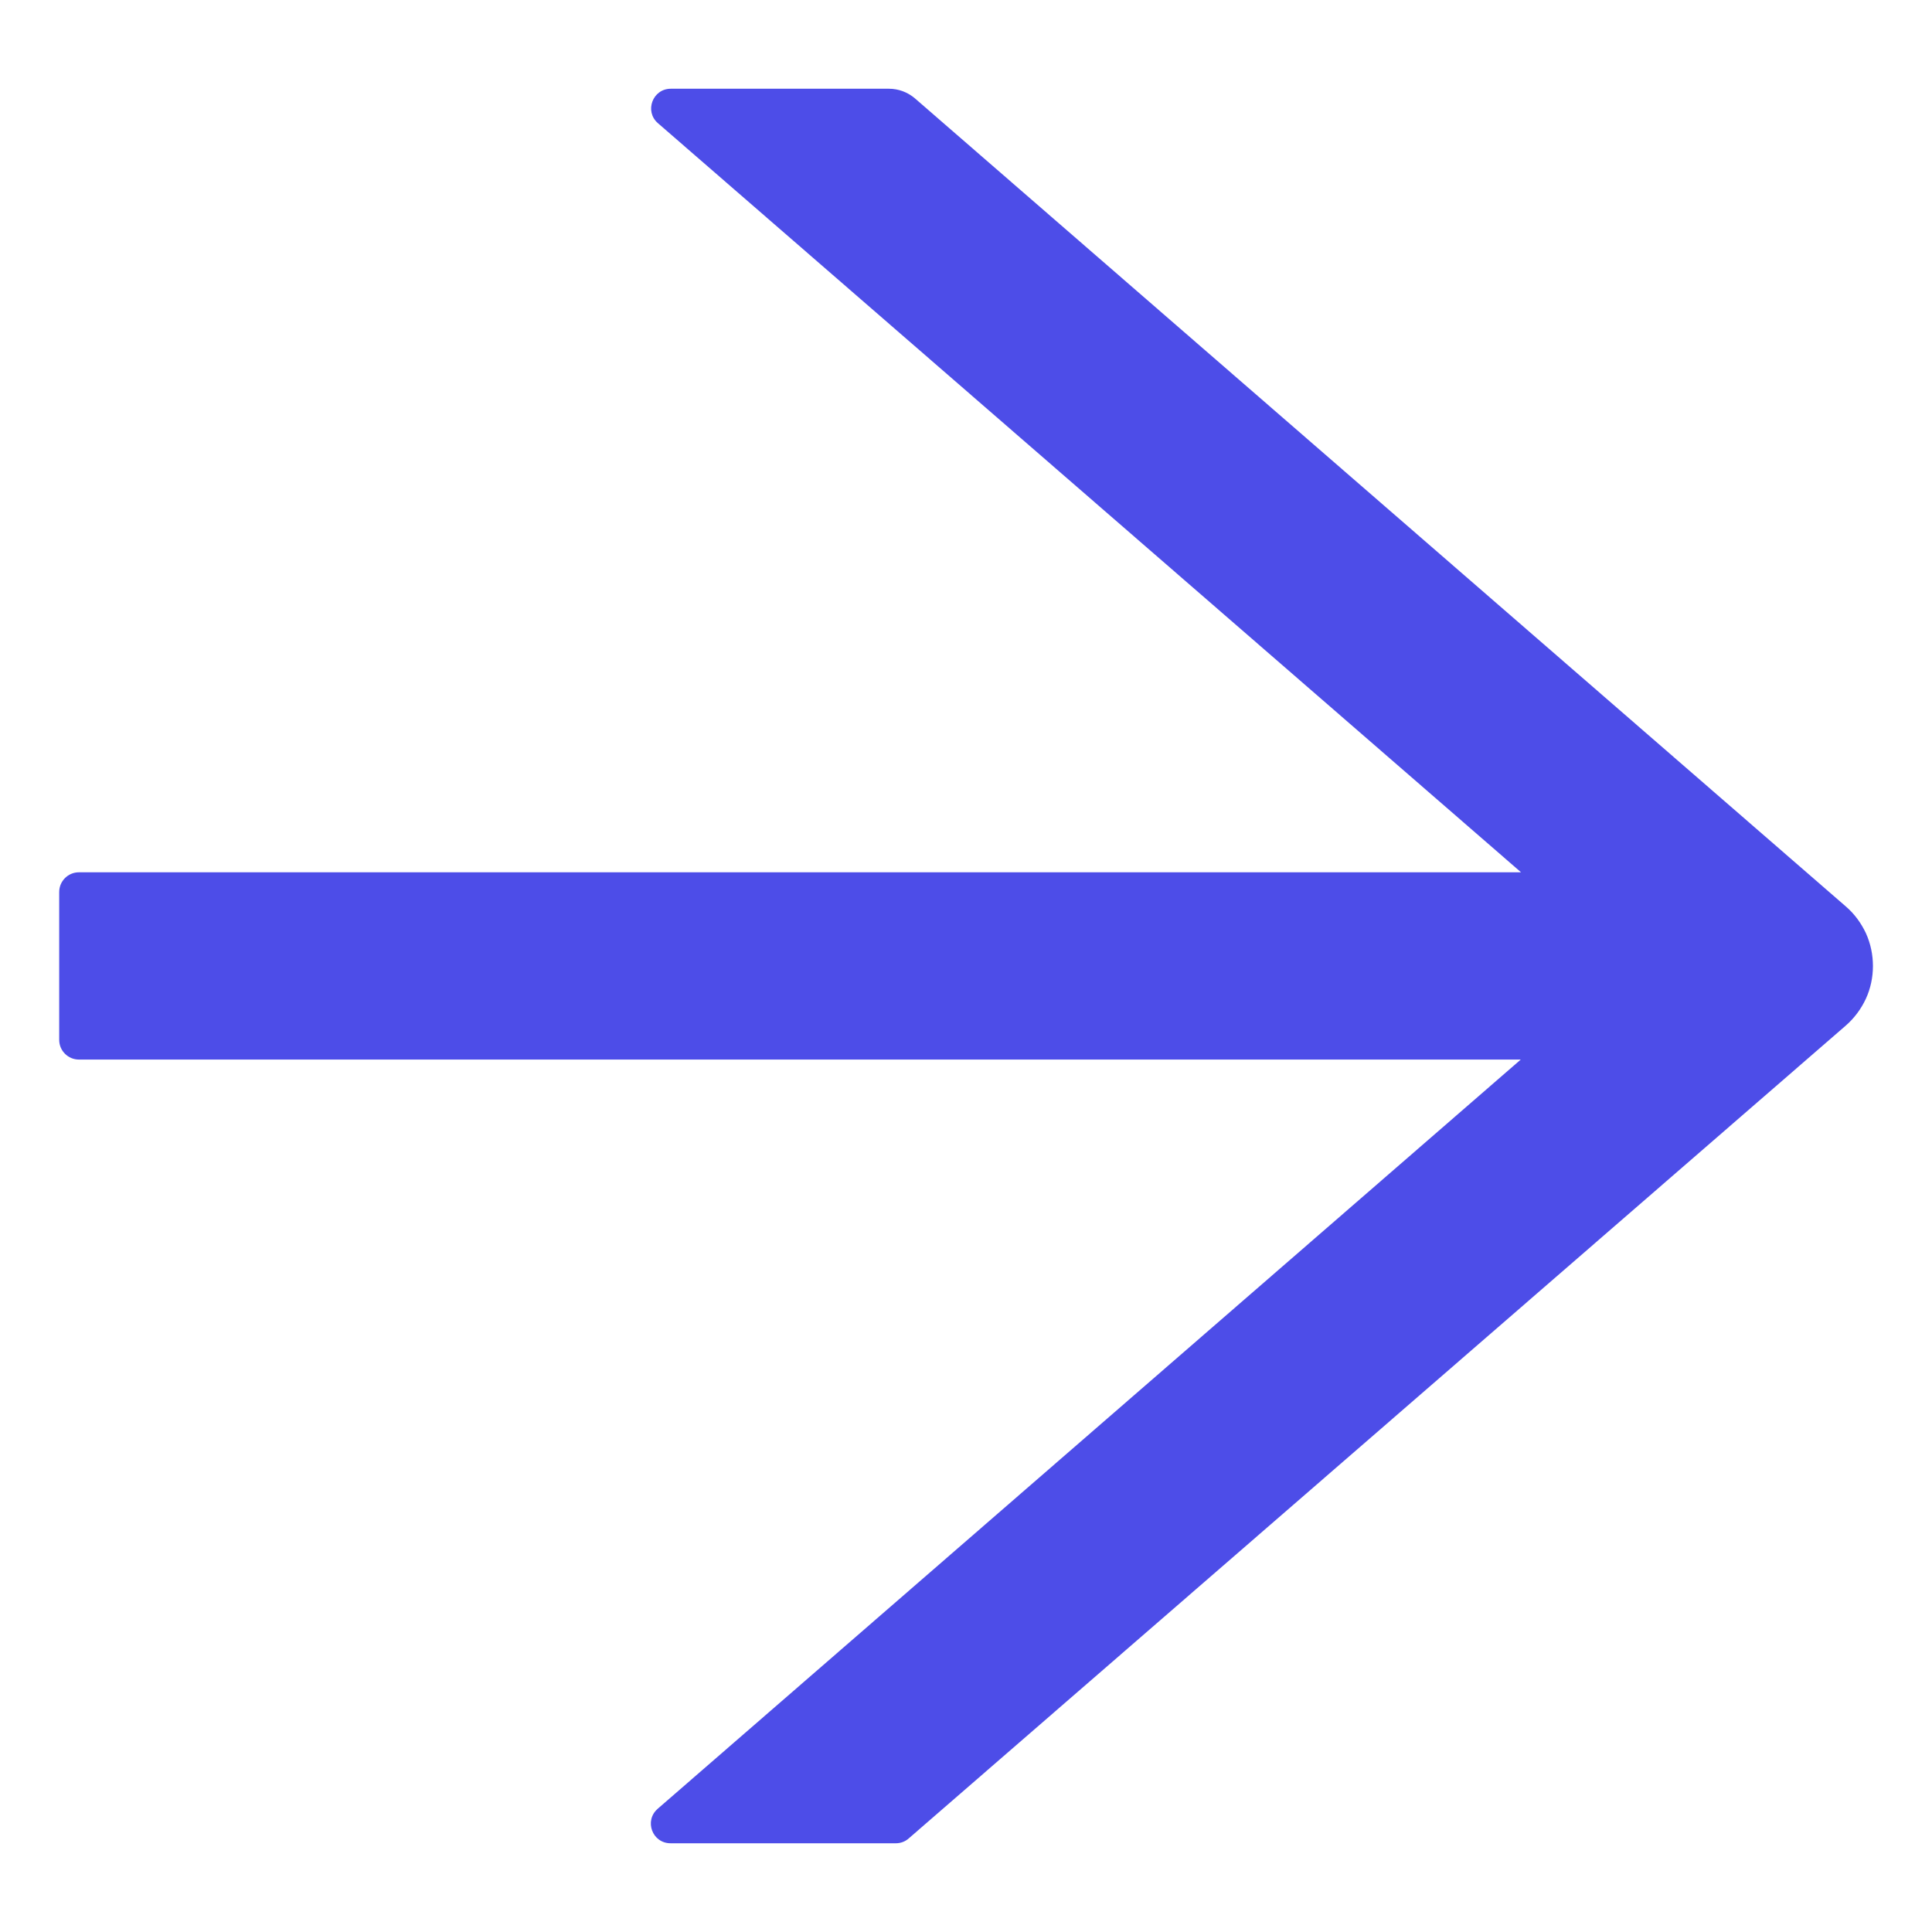
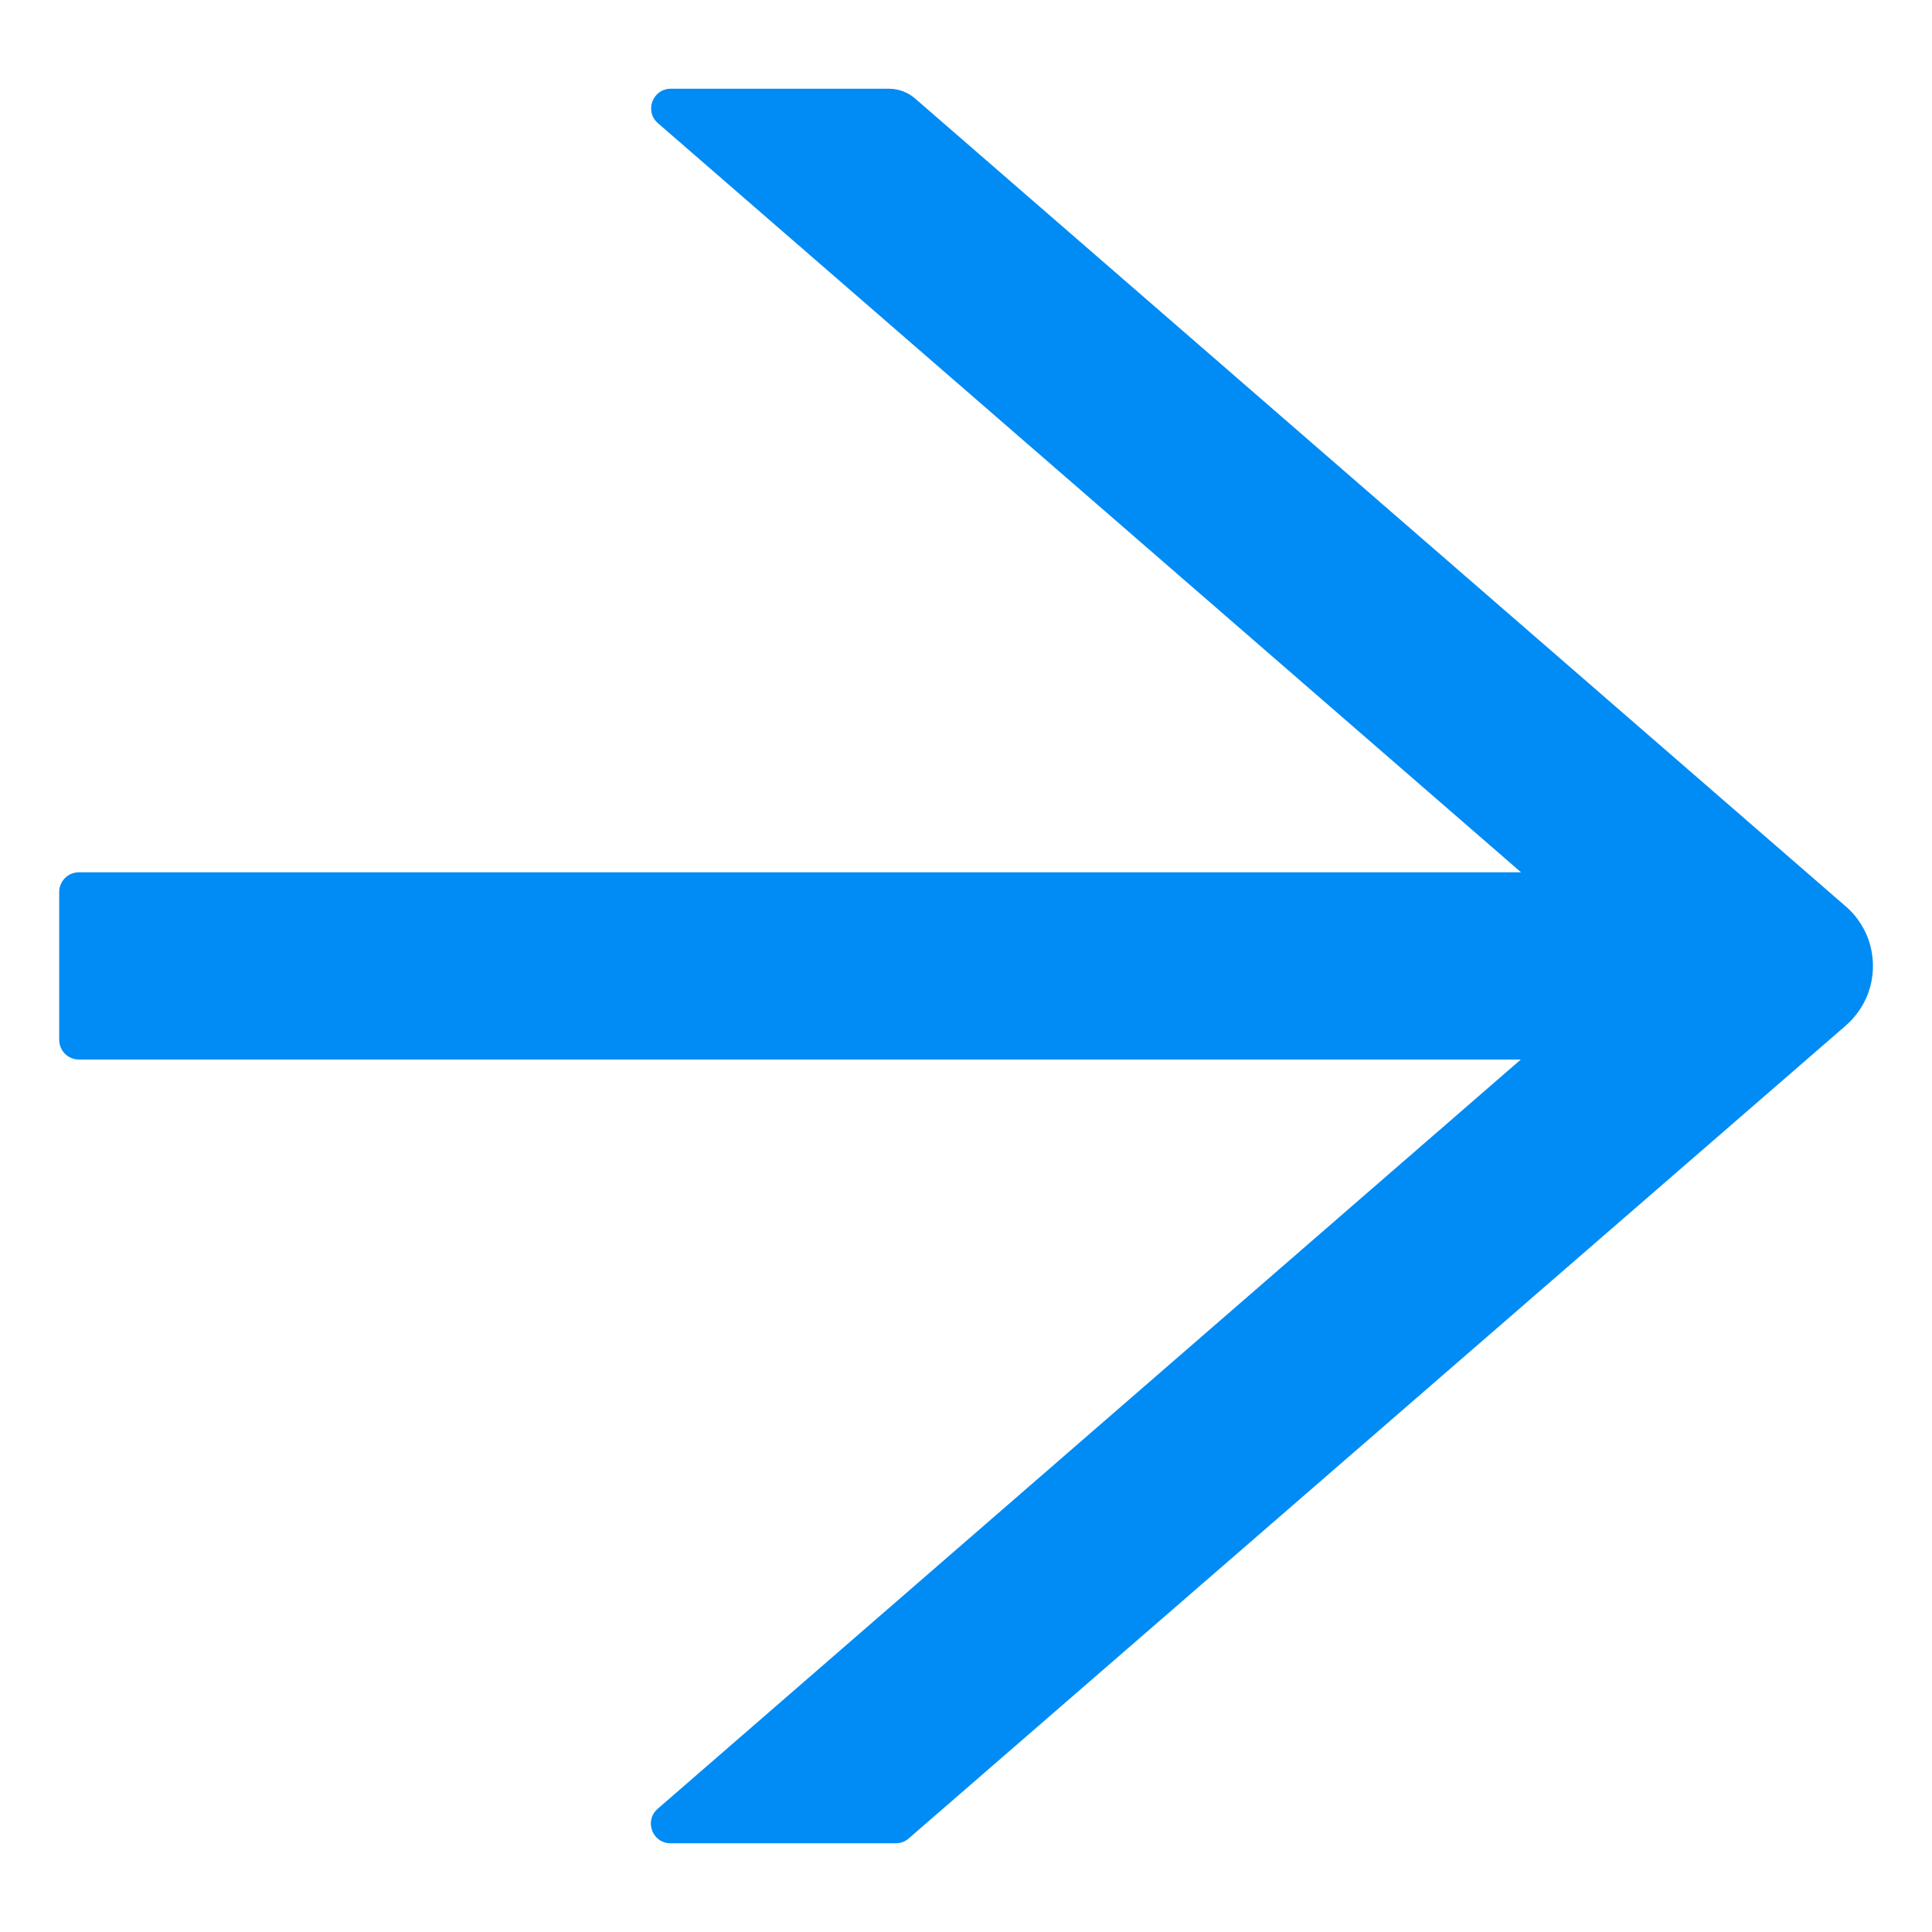
<svg xmlns="http://www.w3.org/2000/svg" width="14" height="14" viewBox="0 0 14 14" fill="none">
-   <path d="M13.375 6.568L6.629 0.712C6.577 0.668 6.511 0.643 6.441 0.643H4.861C4.729 0.643 4.668 0.807 4.768 0.893L11.022 6.321H0.572C0.493 6.321 0.429 6.385 0.429 6.464V7.535C0.429 7.614 0.493 7.678 0.572 7.678H11.02L4.766 13.107C4.666 13.194 4.727 13.357 4.859 13.357H6.493C6.527 13.357 6.561 13.344 6.586 13.321L13.375 7.432C13.437 7.378 13.486 7.312 13.521 7.237C13.555 7.163 13.572 7.082 13.572 7C13.572 6.918 13.555 6.837 13.521 6.762C13.486 6.688 13.437 6.621 13.375 6.568Z" fill="#4D4DE8" />
+   <path d="M13.375 6.568L6.629 0.712C6.577 0.668 6.511 0.643 6.441 0.643H4.861C4.729 0.643 4.668 0.807 4.768 0.893L11.022 6.321H0.572C0.493 6.321 0.429 6.385 0.429 6.464V7.535C0.429 7.614 0.493 7.678 0.572 7.678H11.02L4.766 13.107C4.666 13.194 4.727 13.357 4.859 13.357H6.493C6.527 13.357 6.561 13.344 6.586 13.321L13.375 7.432C13.437 7.378 13.486 7.312 13.521 7.237C13.555 7.163 13.572 7.082 13.572 7C13.572 6.918 13.555 6.837 13.521 6.762C13.486 6.688 13.437 6.621 13.375 6.568Z" fill="#008CF4" />
</svg>
